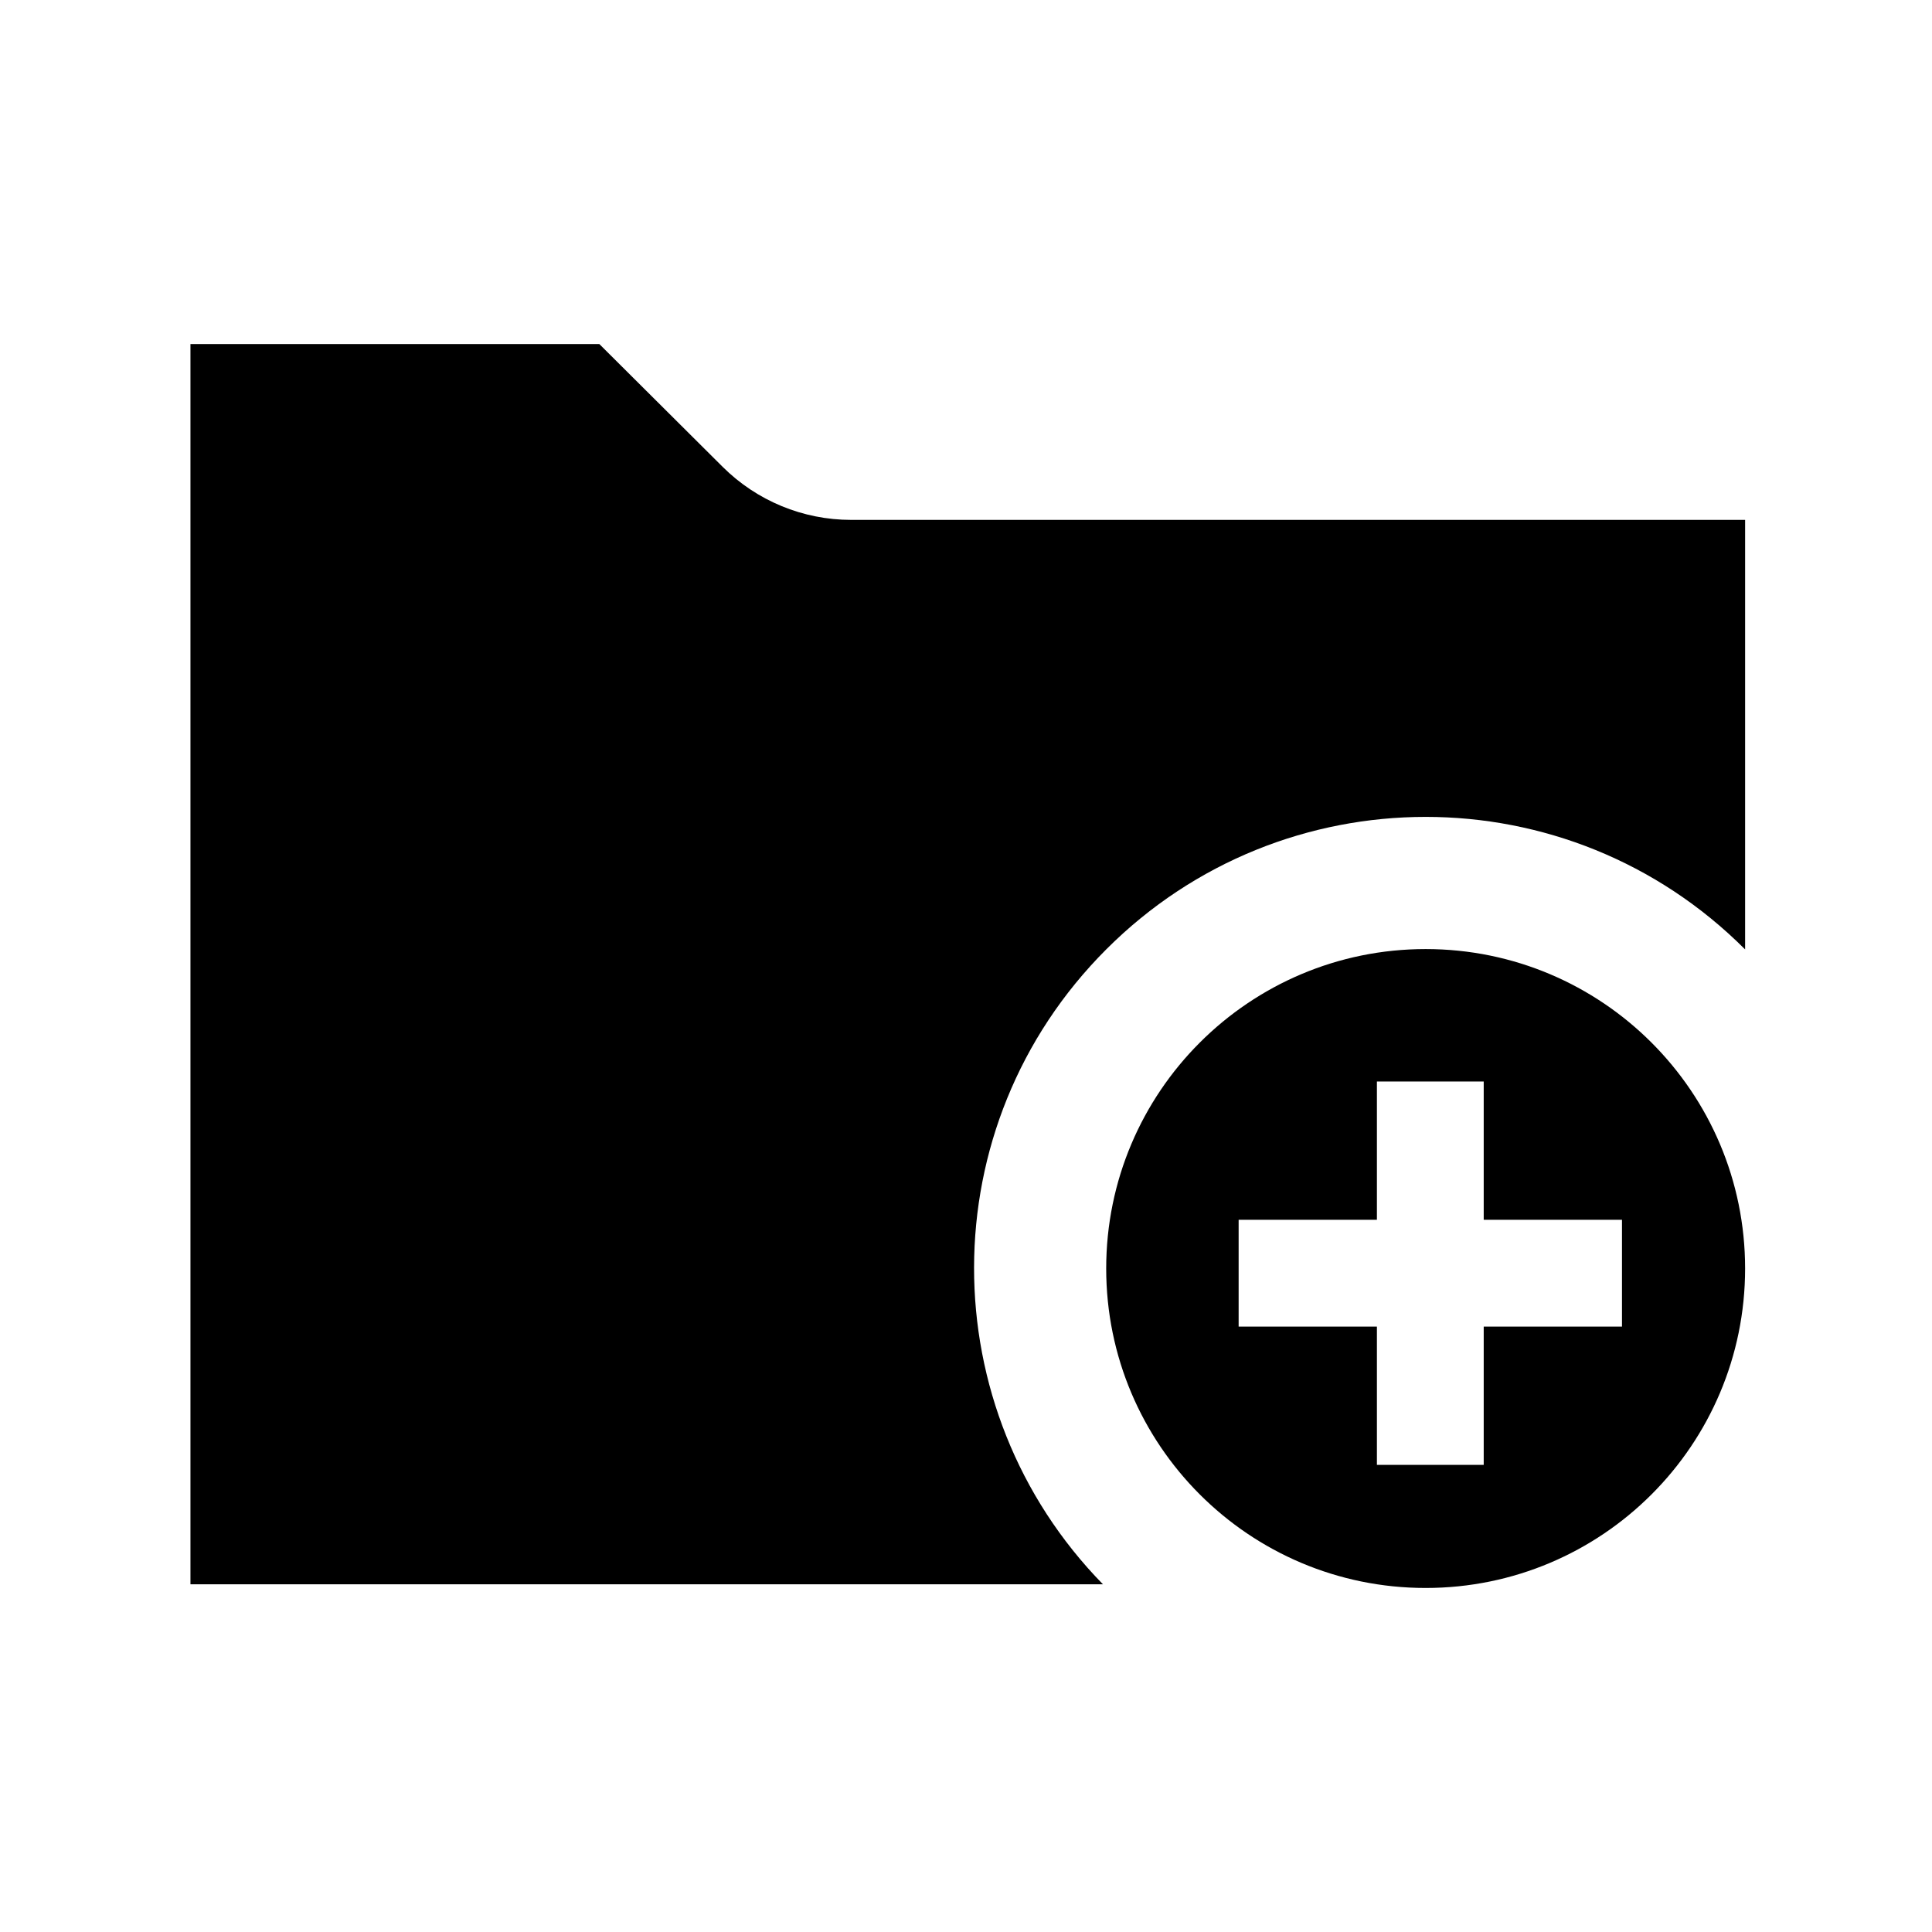
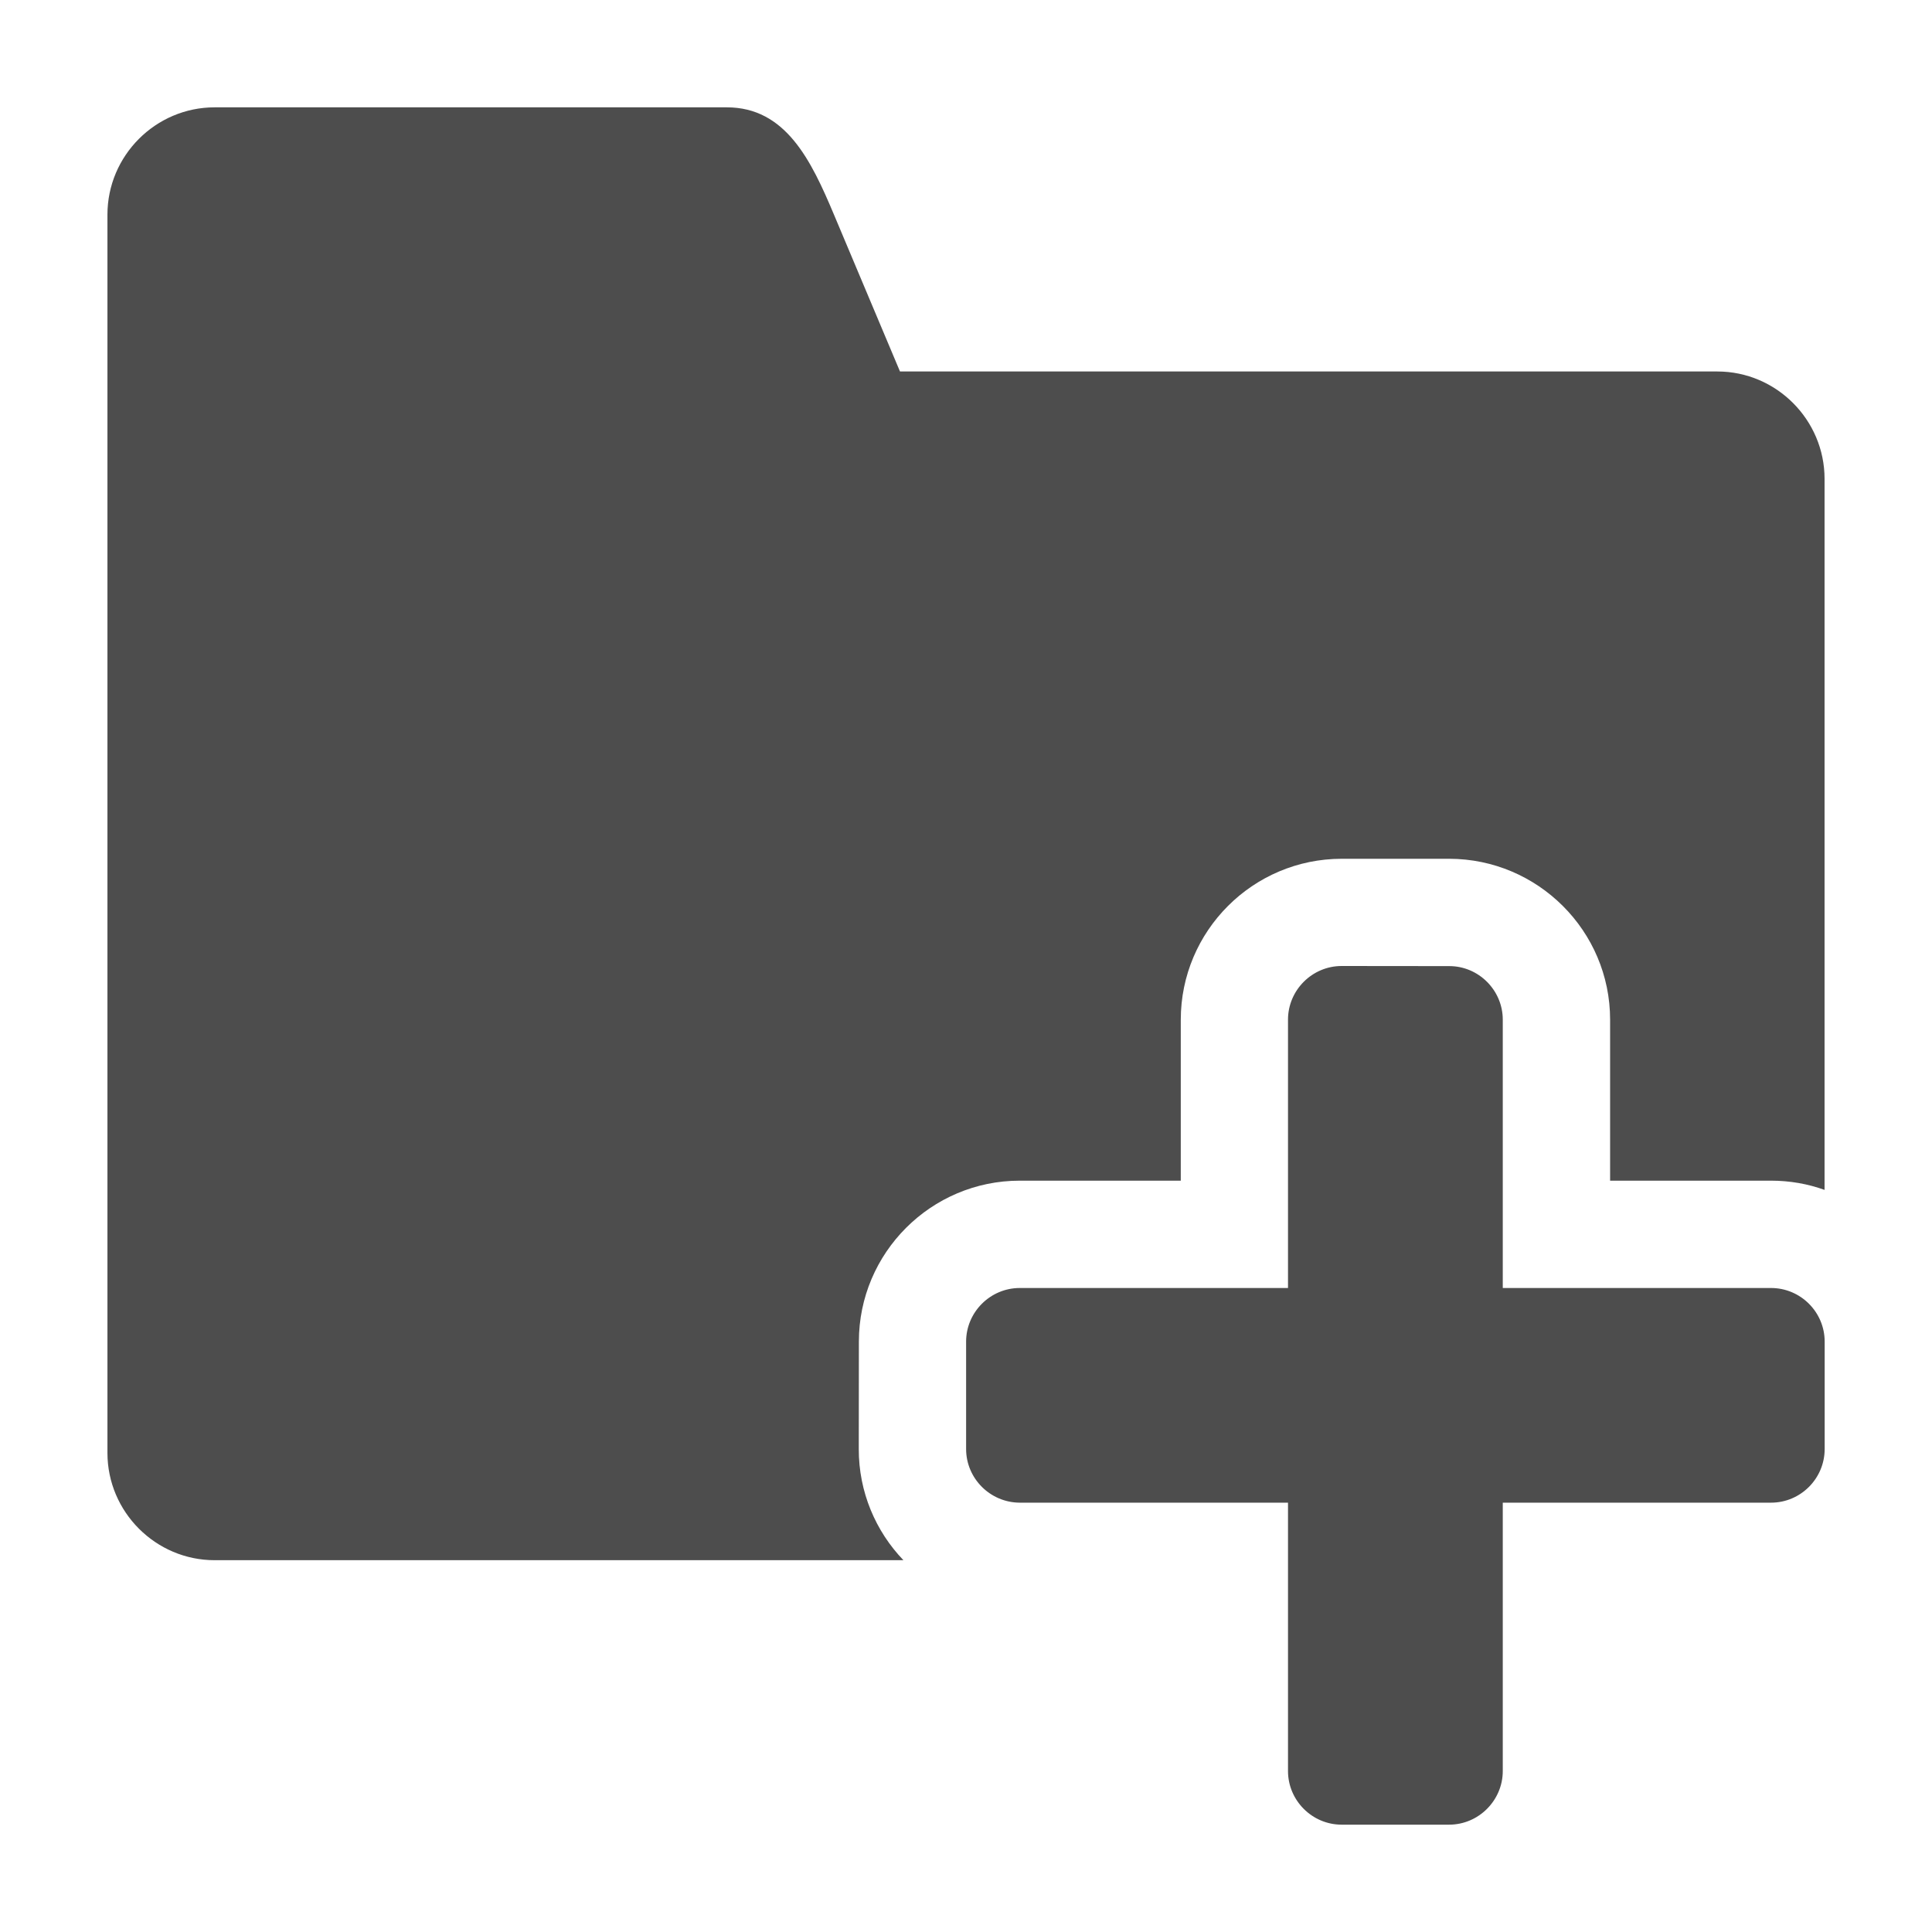
- <svg xmlns="http://www.w3.org/2000/svg" version="1.1" x="0px" y="0px" width="512px" height="512px" viewBox="0 0 512 512" enable-background="new 0 0 512 512" xml:space="preserve">
-   <path id="add-folder-icon" d="M377.814,251.511c-46.756,0-84.66,37.902-84.66,84.658c0,46.758,37.904,84.66,84.66,84.66   s84.658-37.902,84.658-84.66C462.473,289.413,424.57,251.511,377.814,251.511z M429.844,351.554h-36.645v36.645h-28.303v-36.645   h-36.645v-28.301h36.645v-36.645h28.303v36.645h36.645V351.554z M292.293,419.851H50.473V91.171h108.35l32.688,32.545   c9.045,9.006,21.287,14.061,34.049,14.061h236.913v113.829c-0.016-0.016-0.031-0.032-0.047-0.048   c-46.77-46.77-122.463-46.759-169.224,0C246.344,298.414,246.858,373.443,292.293,419.851z" />
+ <svg xmlns="http://www.w3.org/2000/svg" version="1.1" id="newGroup" x="0px" y="0px" width="16px" height="16px" viewBox="7 7 18 18" enable-background="new 0 0 32 32" xml:space="preserve">
+   <g>
+     <path fill-rule="evenodd" clip-rule="evenodd" fill="#4D4D4D" d="M9,8c1.796,0,2.976,0,4.771,0c0.549,0,0.786,0.493,0.999,1           l0.615,1.461h7.615c0.55,0,0.999,0.451,0.999,1v6.625C23.844,18.03,23.676,18,23.5,18h-1.499v-1.5c0-0.826-0.673-1.498-1.499-1.499           l-1.001,0c-0.827,0-1.5,0.672-1.5,1.5V18h-1.5c-0.827,0-1.499,0.673-1.499,1.499l-0.001,1c-0.001,0.402,0.158,0.768,0.416,1.037H9           c-0.55,0-0.999-0.45-0.999-1V9C8.001,8.45,8.45,8,9,8L9,8z M16.001,20.5c0,0.275,0.225,0.499,0.5,0.5H19v2.5           c0,0.275,0.225,0.5,0.5,0.5h1.001c0.275,0,0.5-0.226,0.5-0.5V21H23.5c0.276,0,0.5-0.225,0.5-0.5v-1.001           C24,19.225,23.776,19,23.5,19h-2.499v-2.5c0-0.274-0.225-0.5-0.5-0.499L19.5,16c-0.275,0-0.5,0.225-0.5,0.5V19h-2.499           c-0.275,0-0.5,0.225-0.5,0.5V20.5z" />
+   </g>
</svg>
